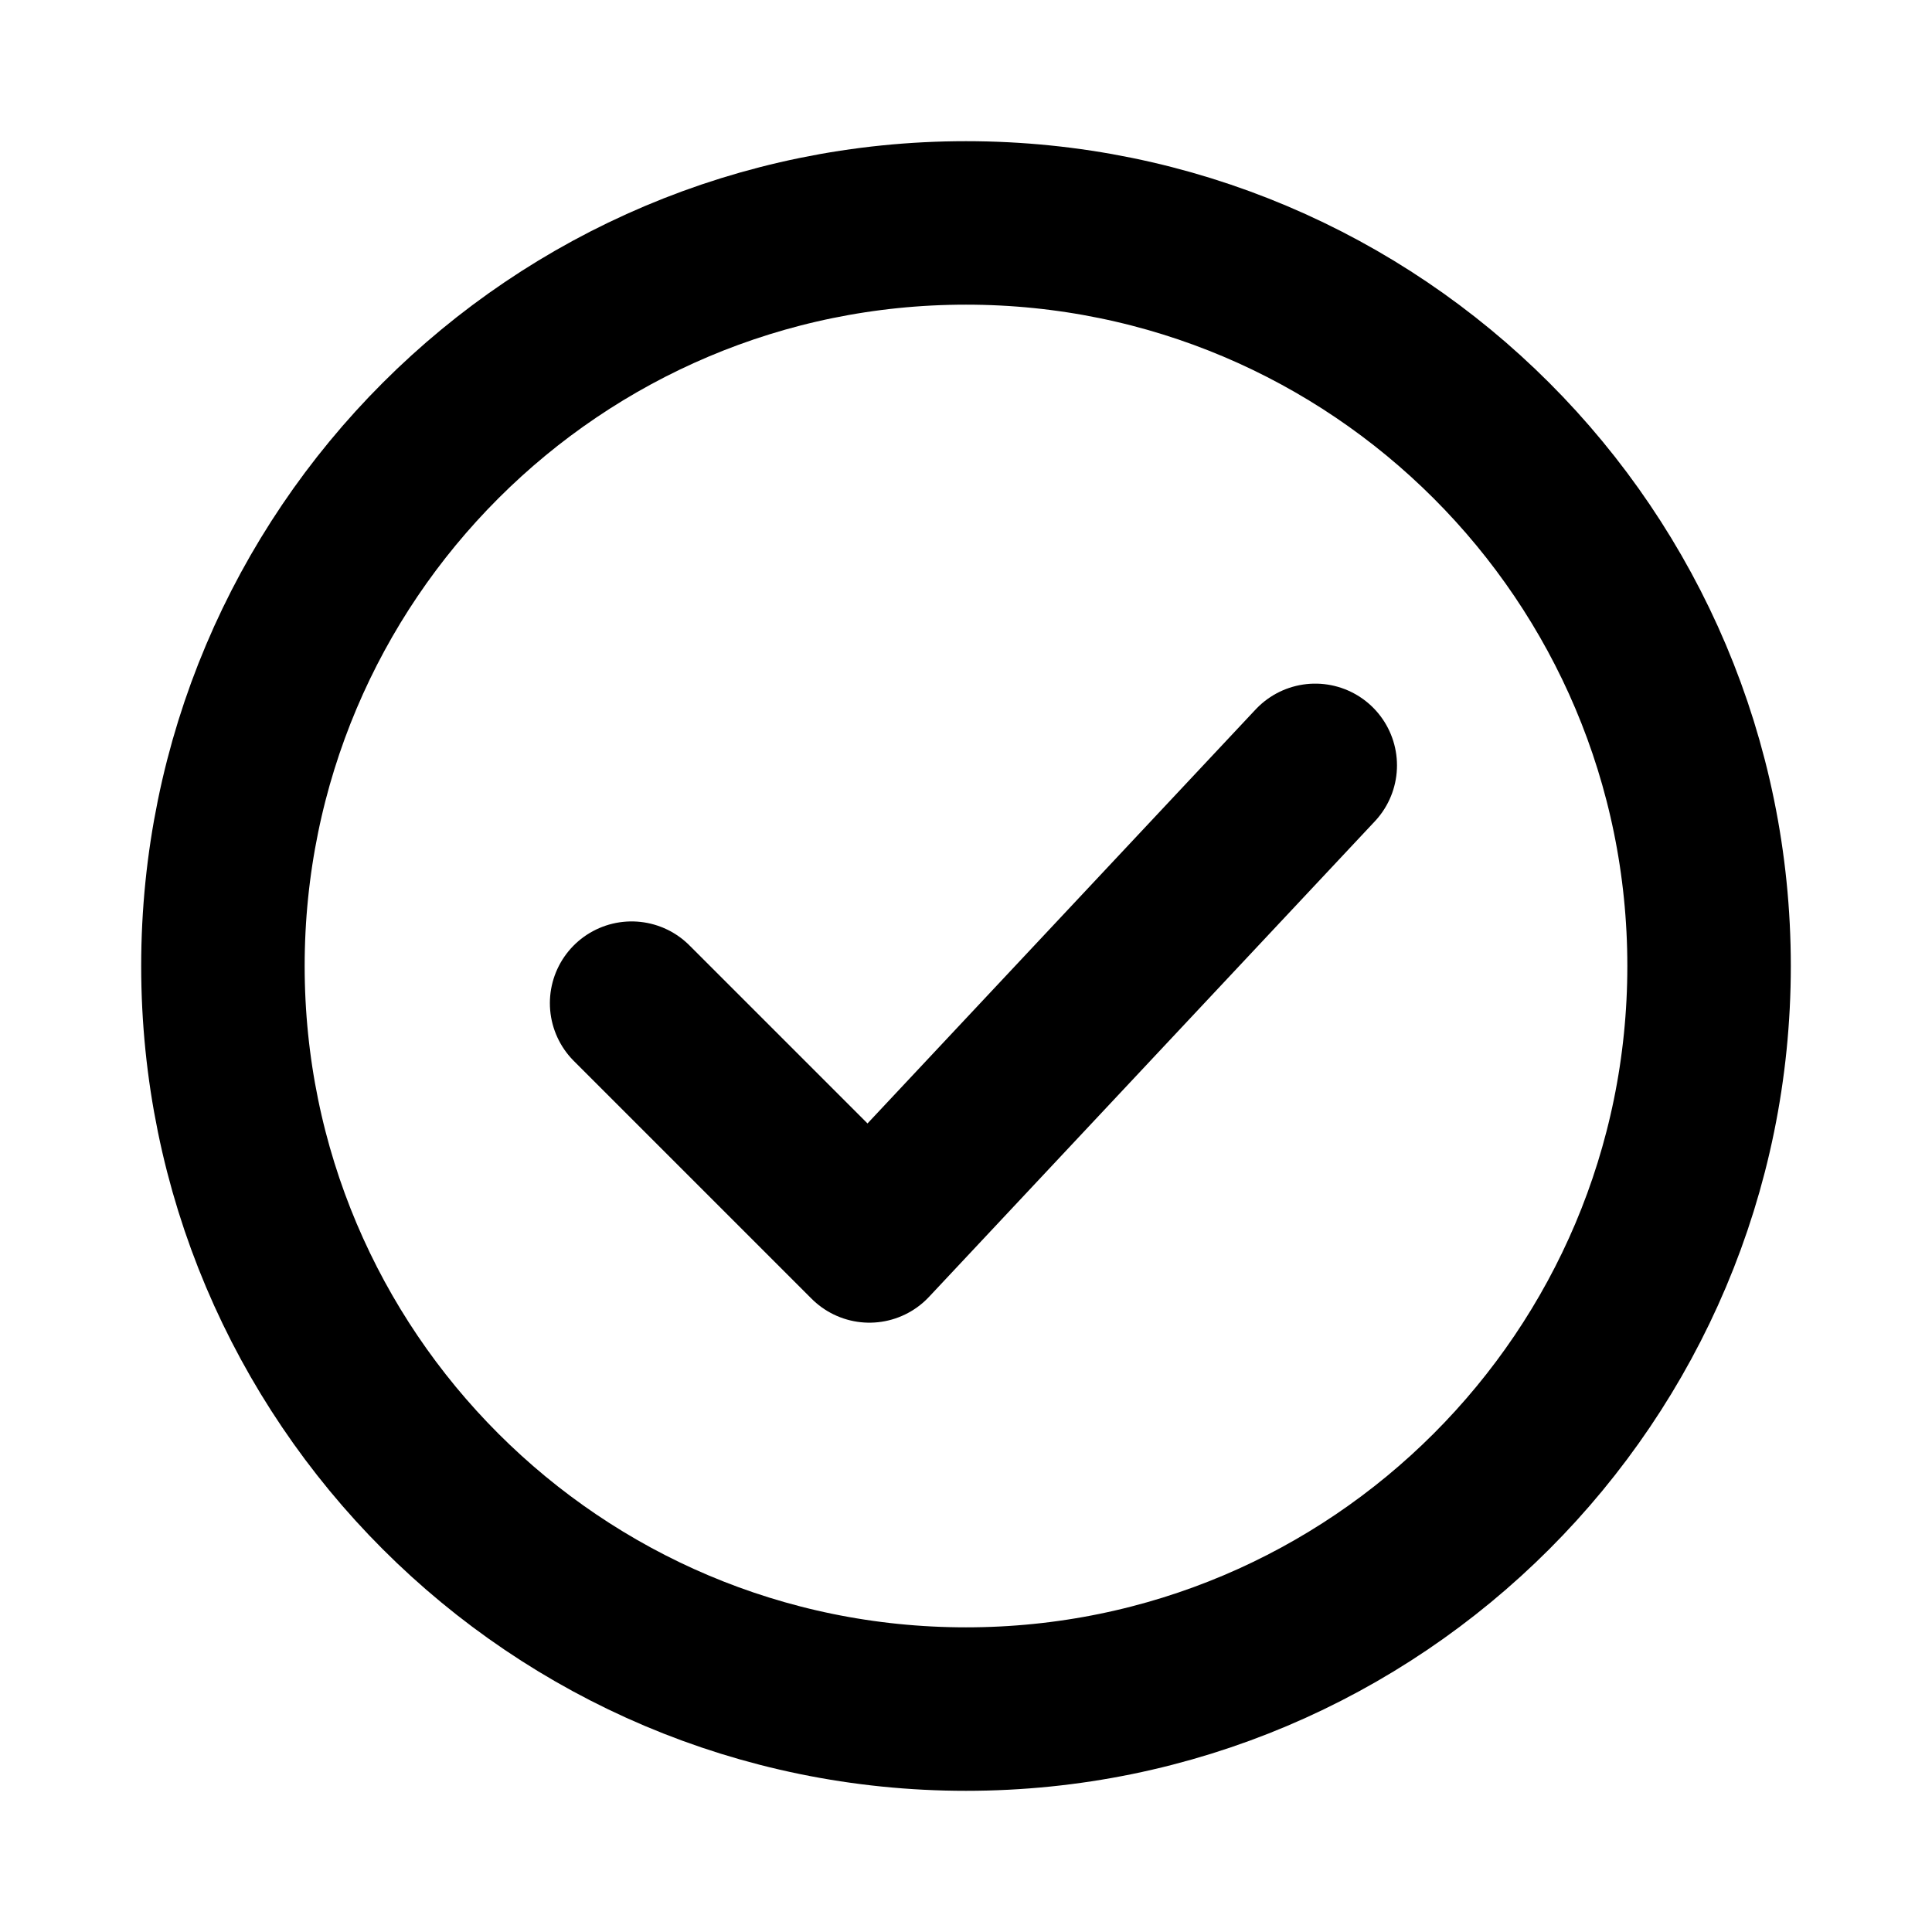
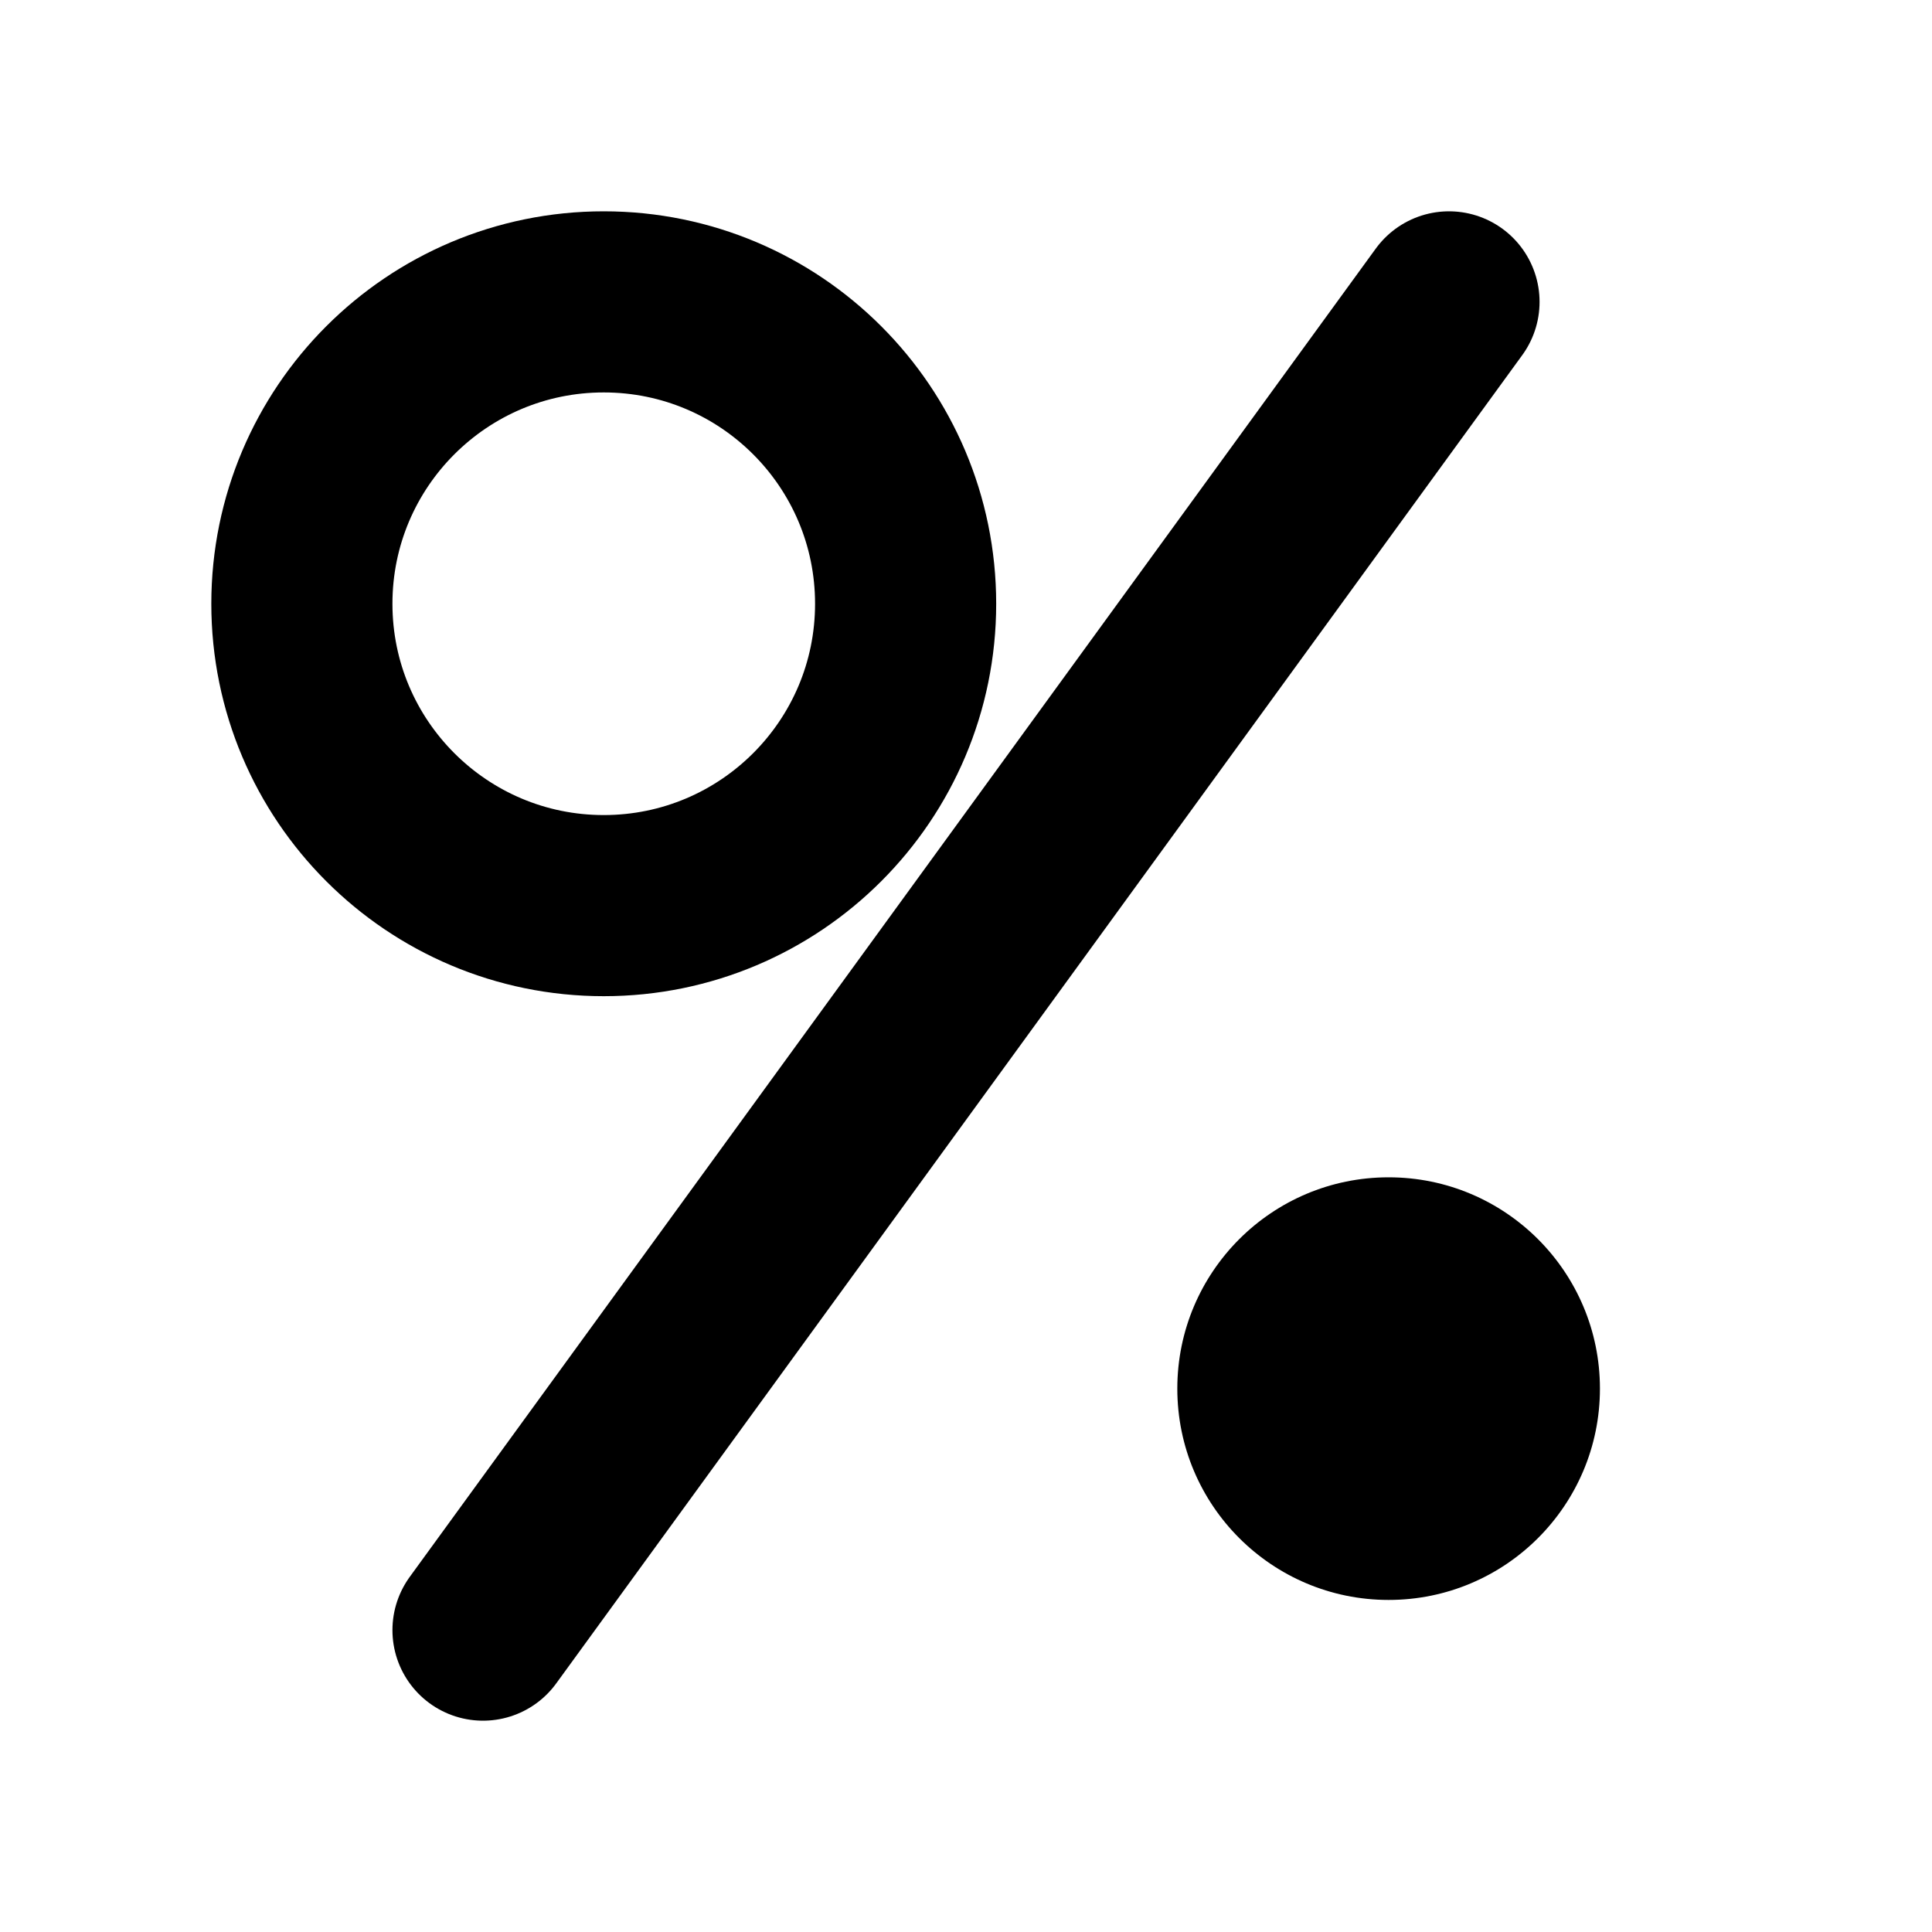
- <svg xmlns="http://www.w3.org/2000/svg" viewBox="0 0 26 26" width="26" height="26" fill="none" stroke="currentColor" stroke-width="2.2" stroke-linecap="round" stroke-linejoin="round">
-   <circle cx="13" cy="13" r="10" />
-   <path d="M8.5 13.5l3.2 3.2 6-6.4" />
+ <svg xmlns="http://www.w3.org/2000/svg" viewBox="0 0 64 64" width="26" height="26">
+   <circle cx="20" cy="20" r="10" fill="none" stroke="currentColor" stroke-width="6" />
+   <path d="M48 10 L16 54" fill="none" stroke="currentColor" stroke-width="6" stroke-linecap="round" />
+   <circle cx="46" cy="46" r="7" fill="currentColor" />
</svg>
